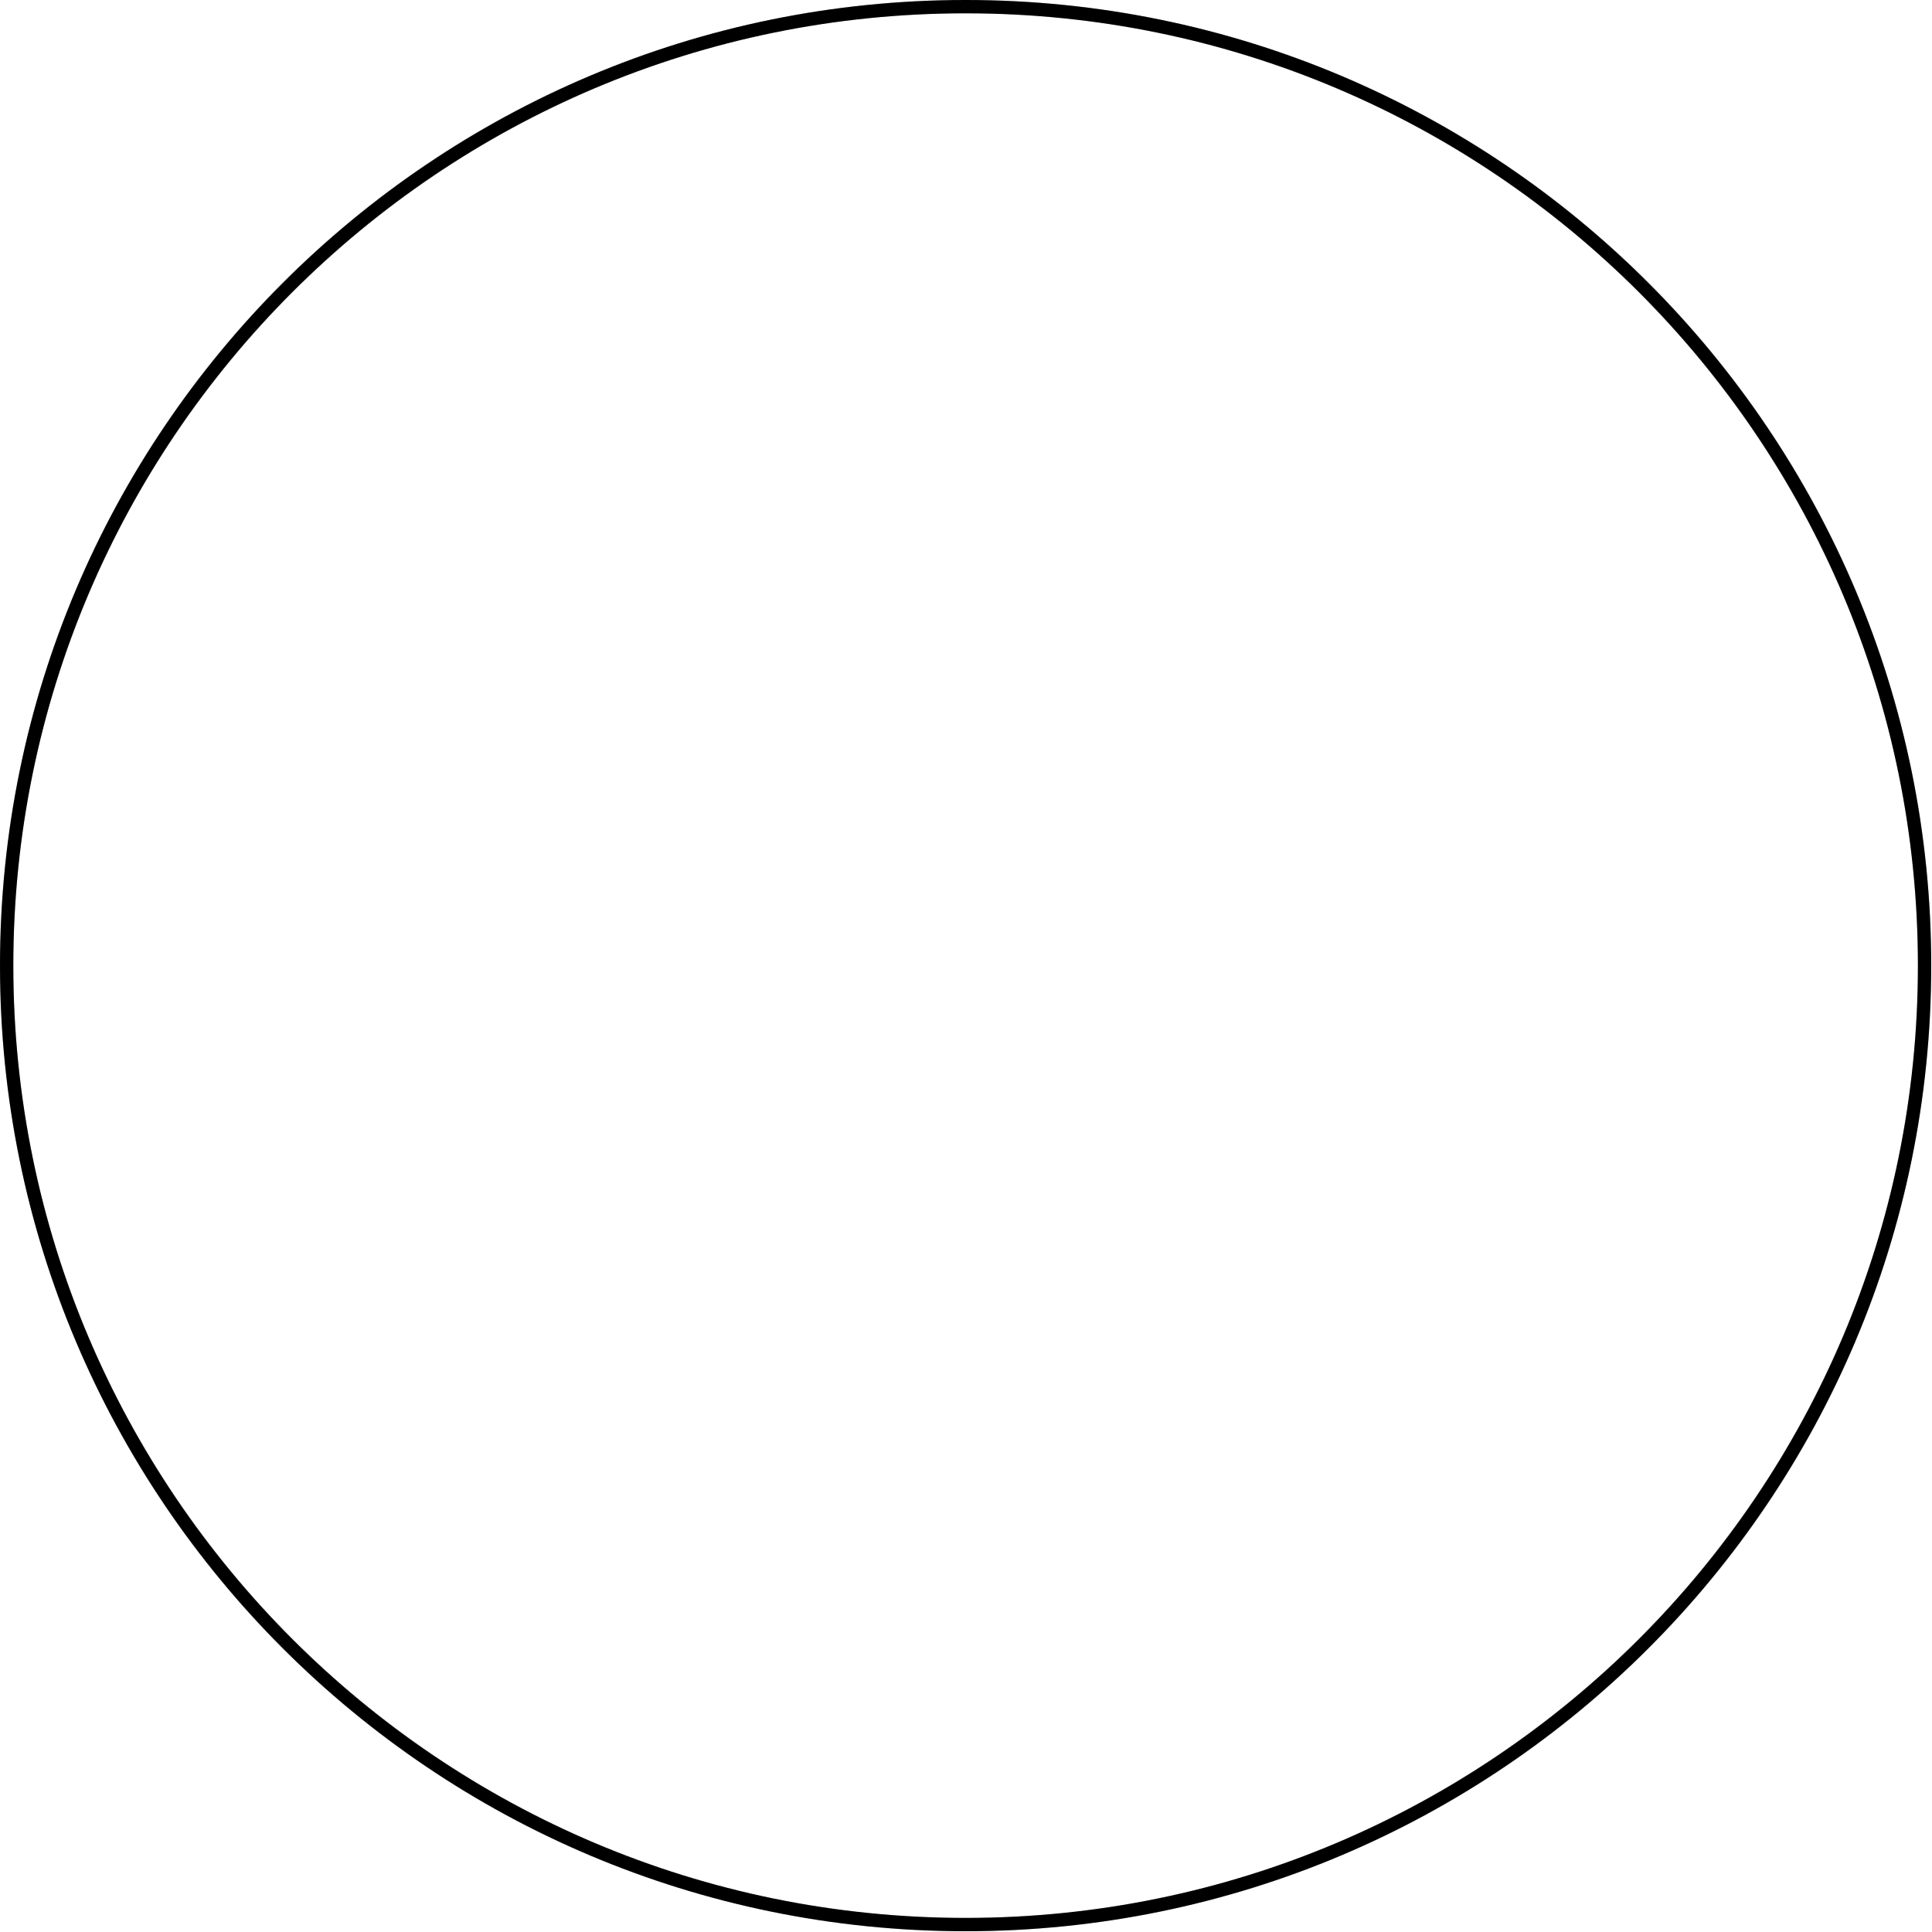
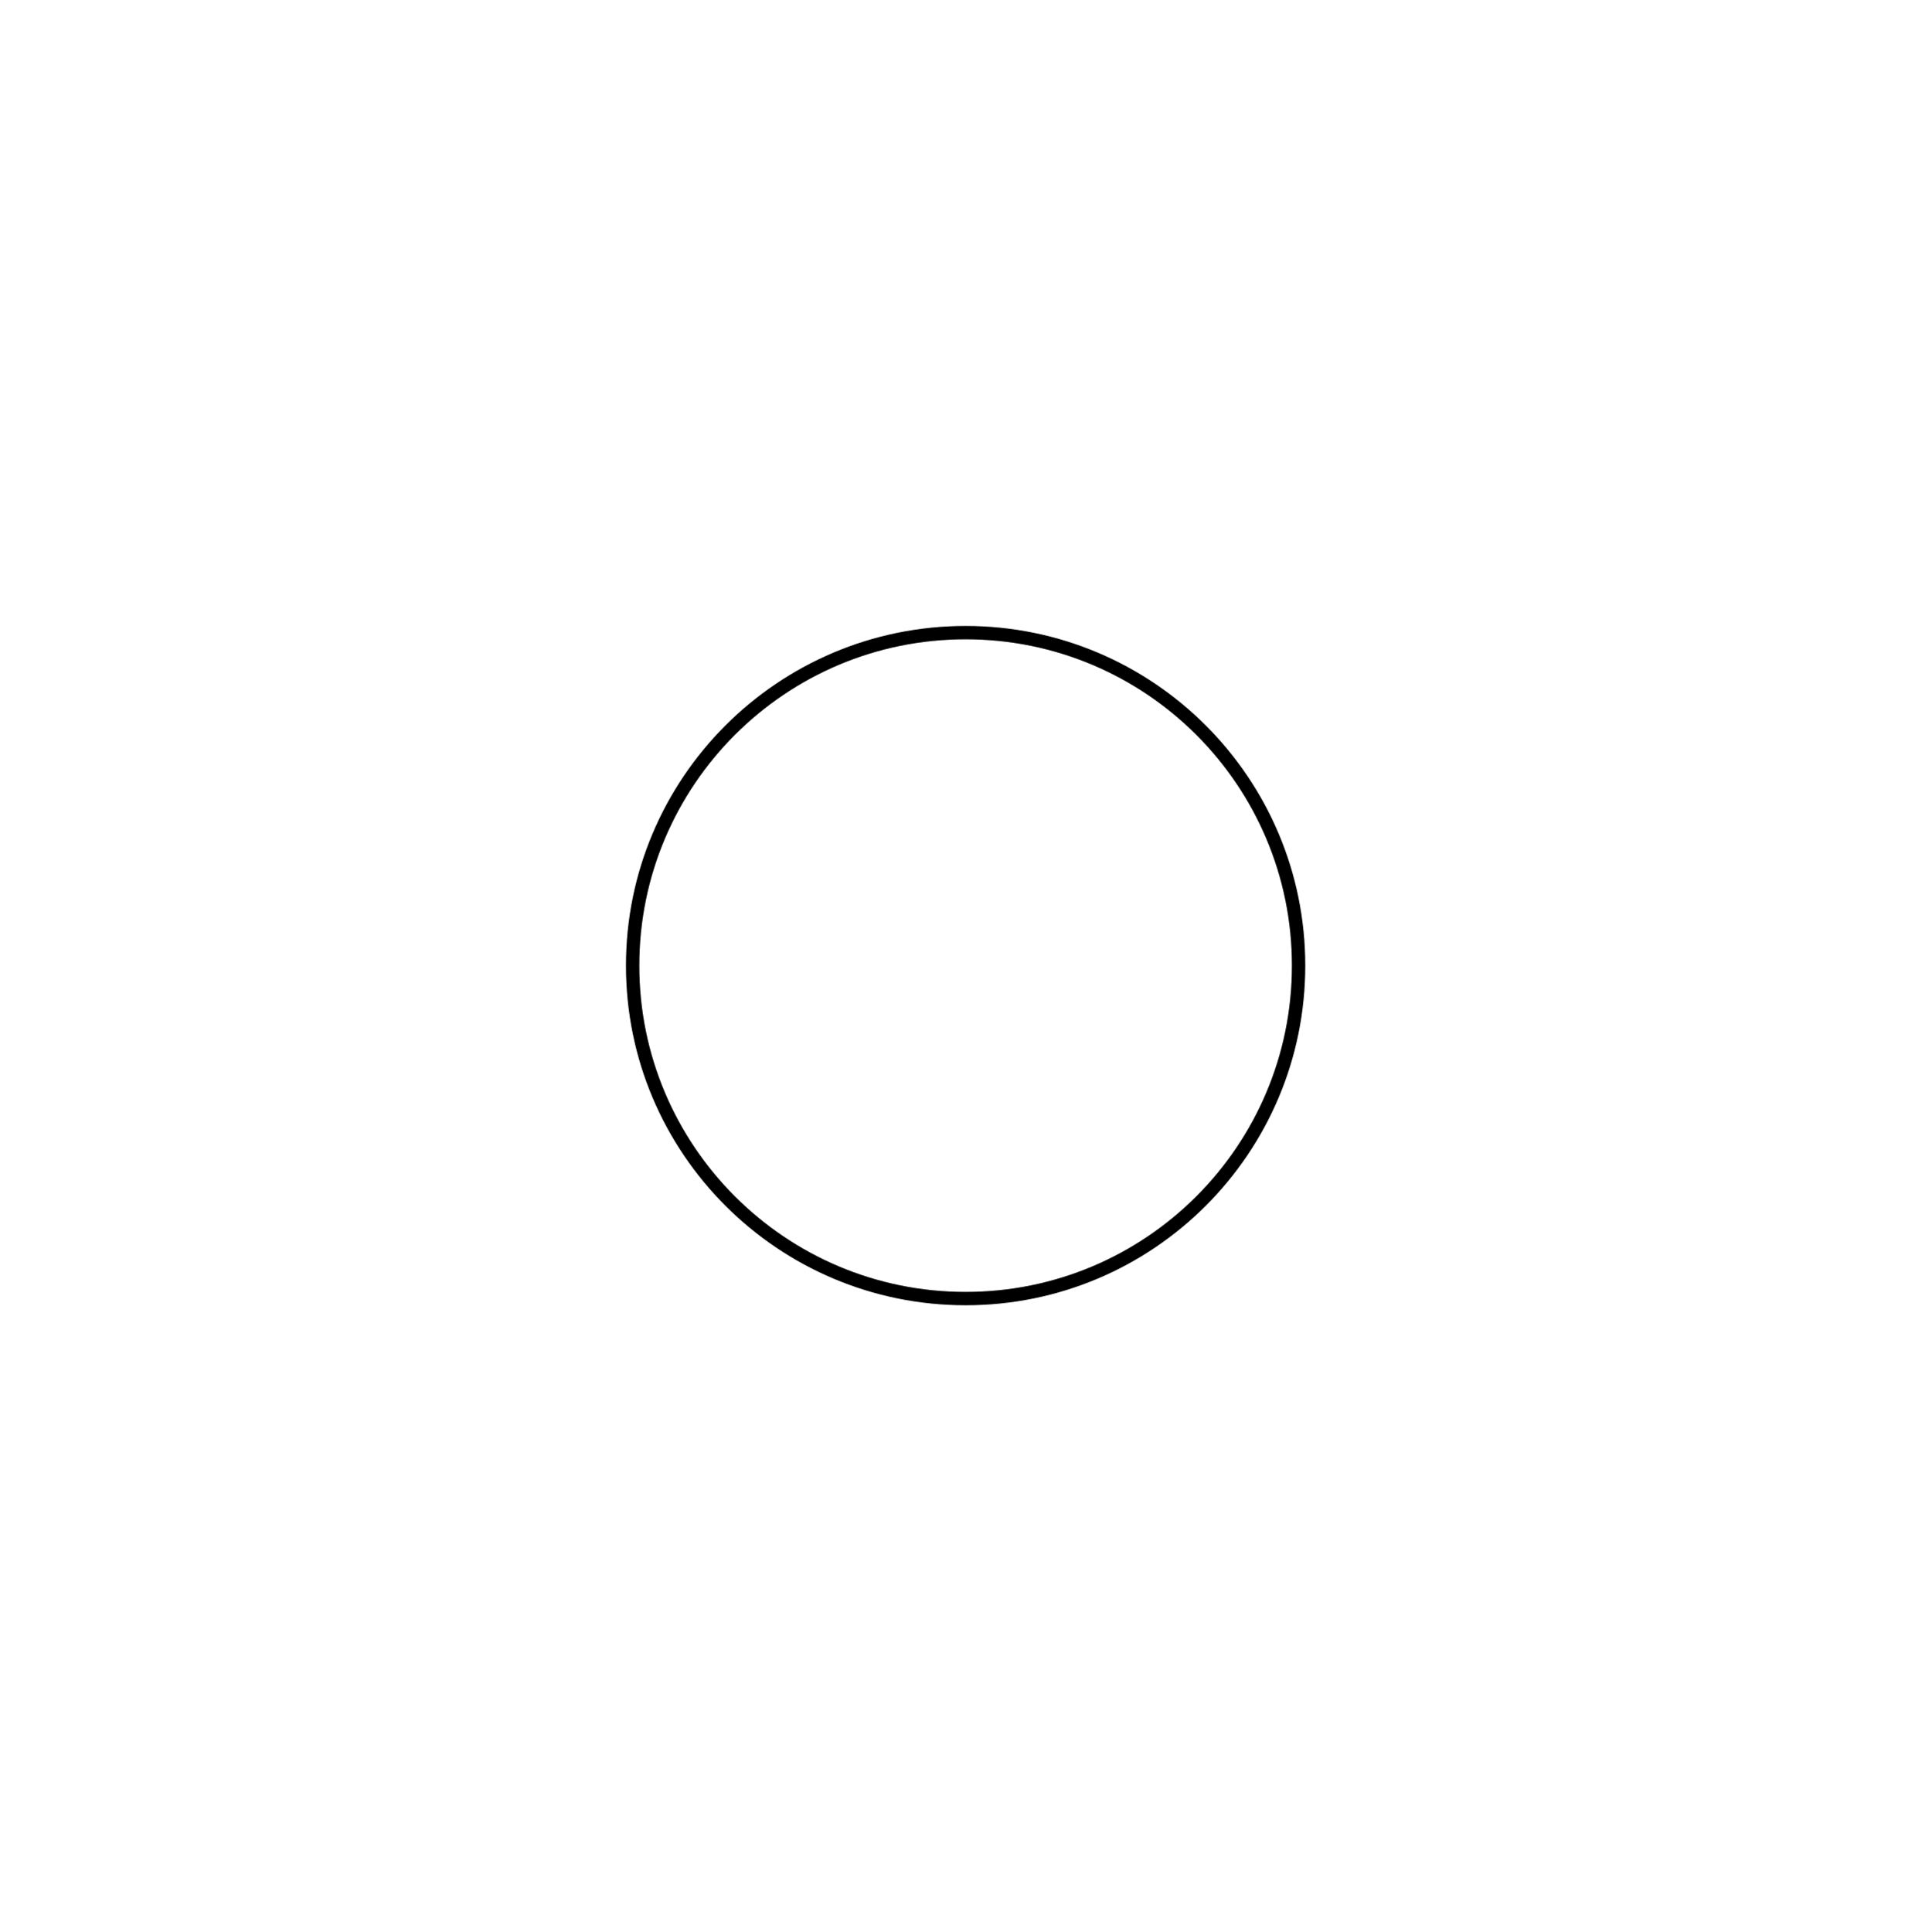
<svg xmlns="http://www.w3.org/2000/svg" viewBox="0 0 145 145" fill="none">
-   <circle cx="72.5" cy="72.5" r="72" stroke="currentColor" stroke-opacity="0.2" />
-   <circle cx="72.5" cy="72.5" r="72" stroke="currentColor" stroke-opacity="1" />
+   <circle class="js-circle" cx="72.5" cy="72.5" r="25" stroke="currentColor" stroke-opacity="0.2" />
+   <circle class="js-circle" cx="72.5" cy="72.5" r="25" stroke="currentColor" stroke-opacity="1" />
</svg>
